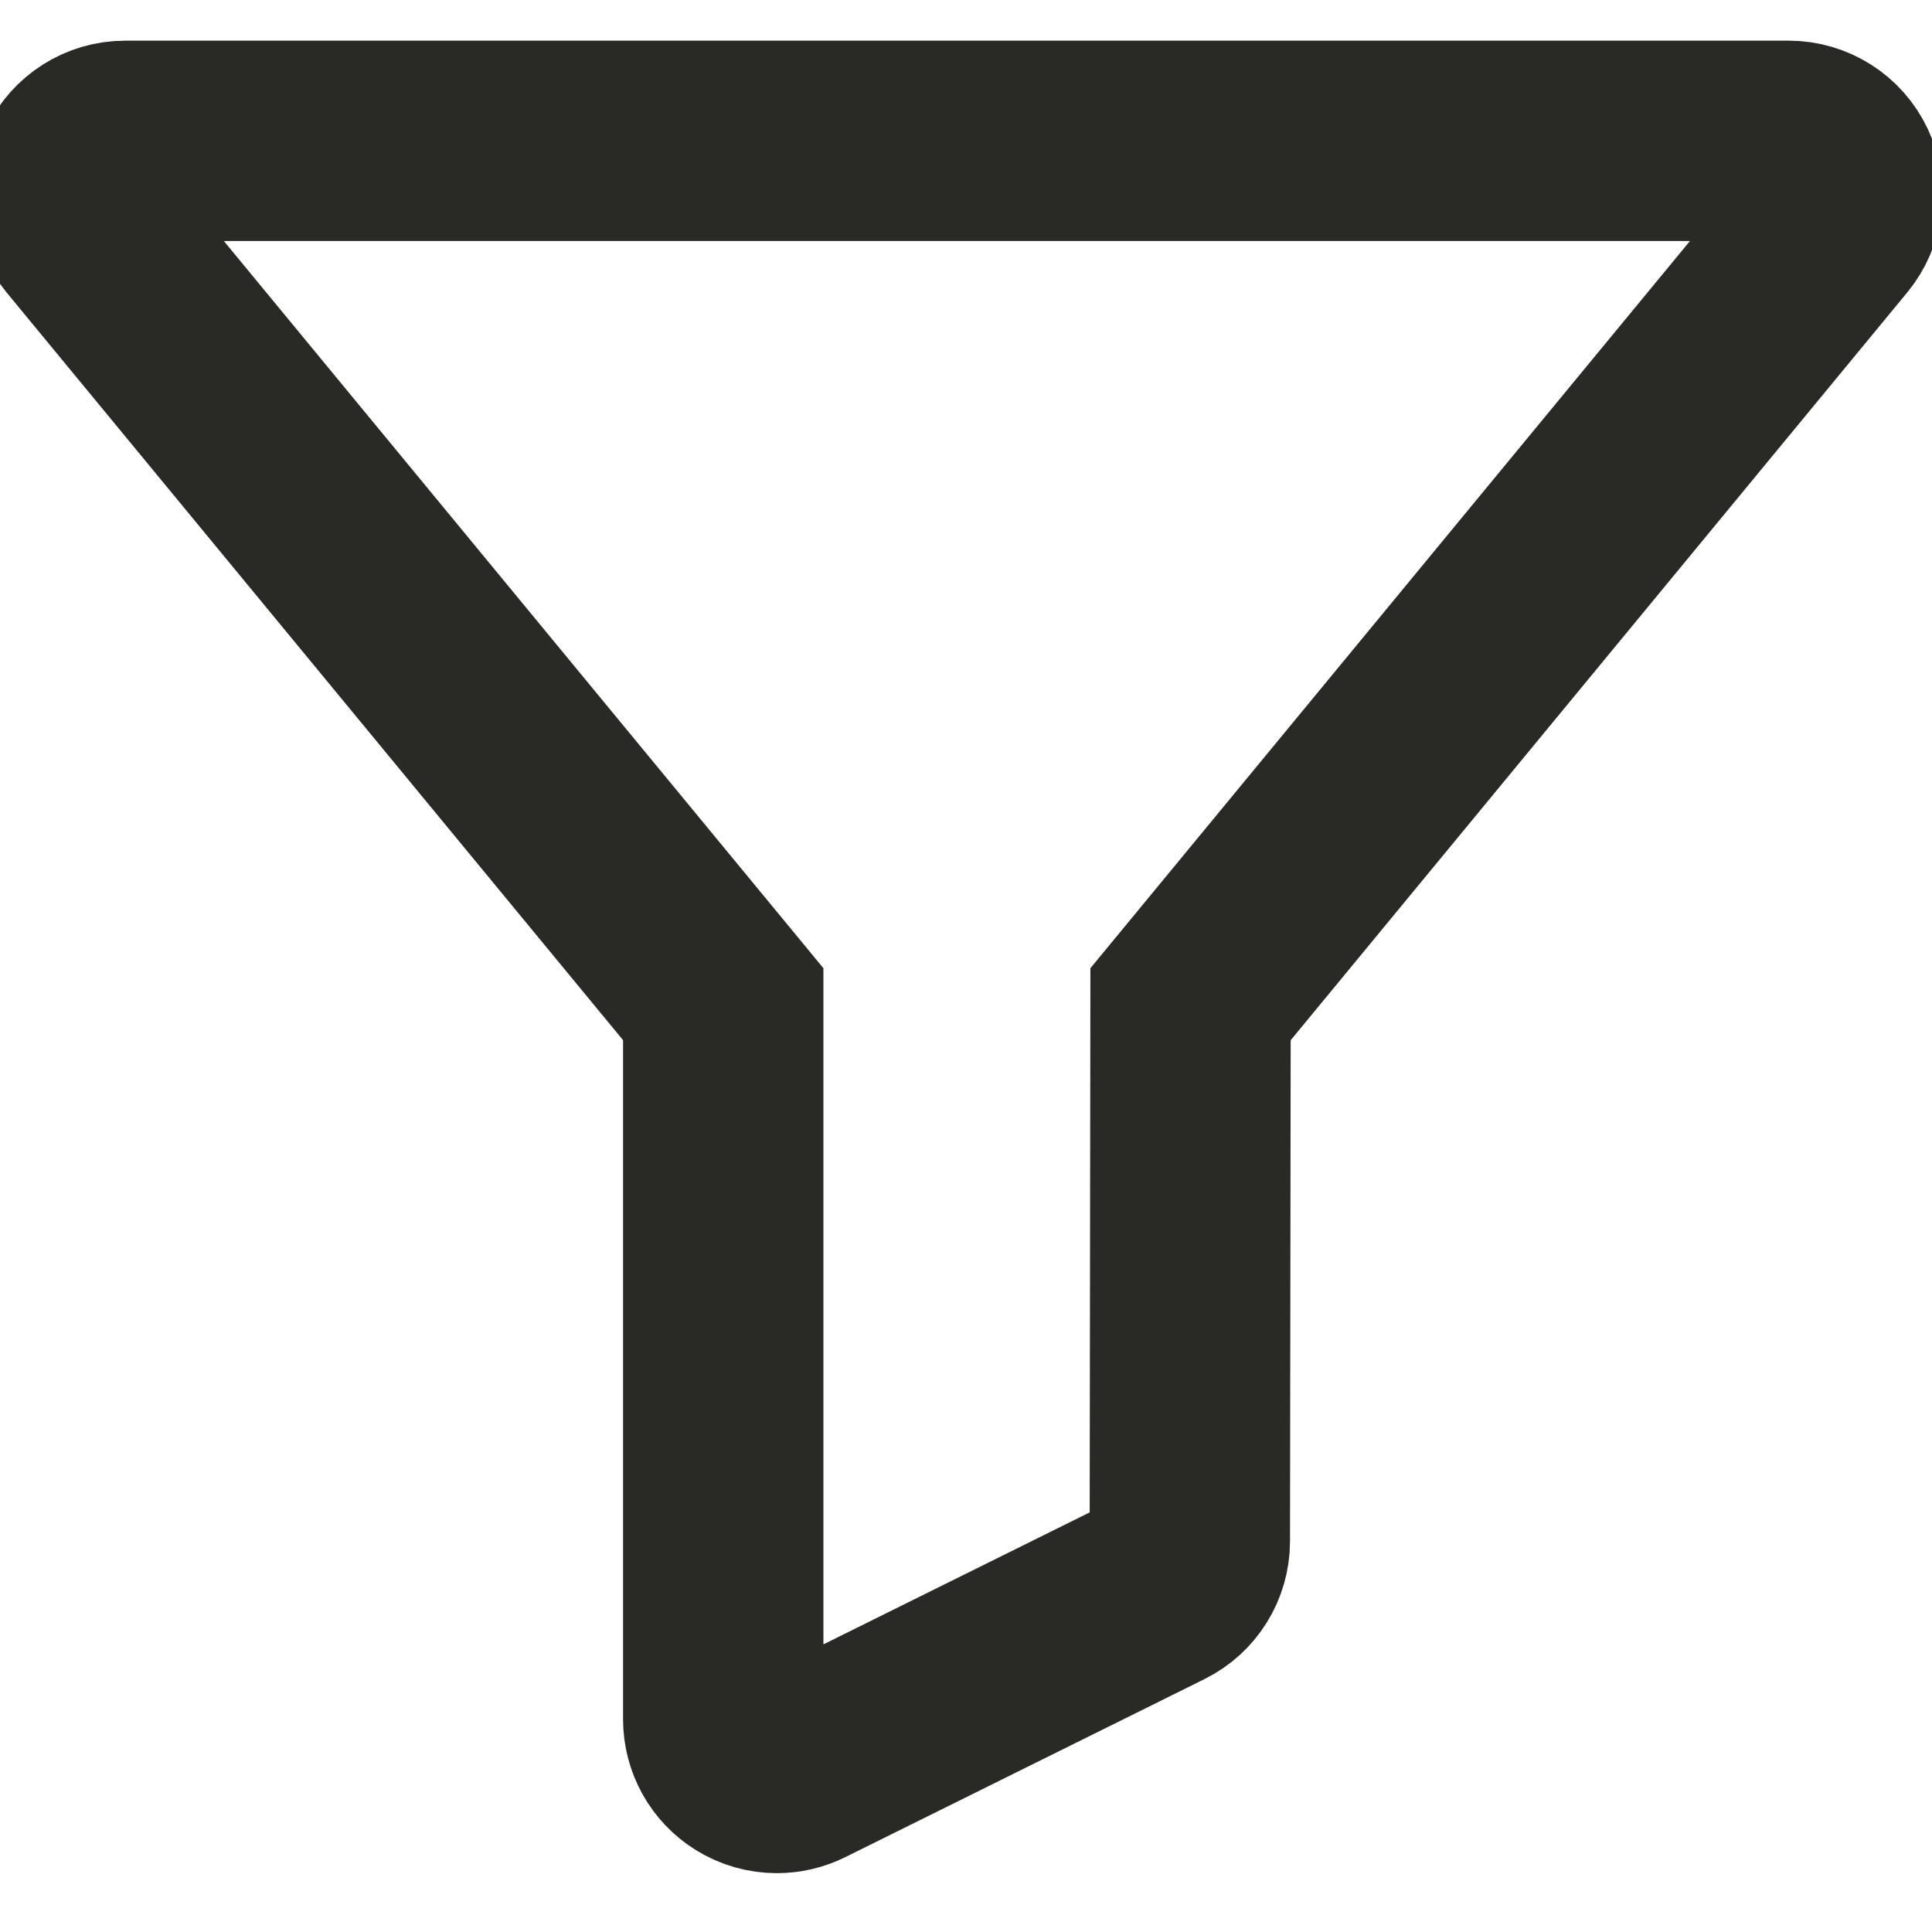
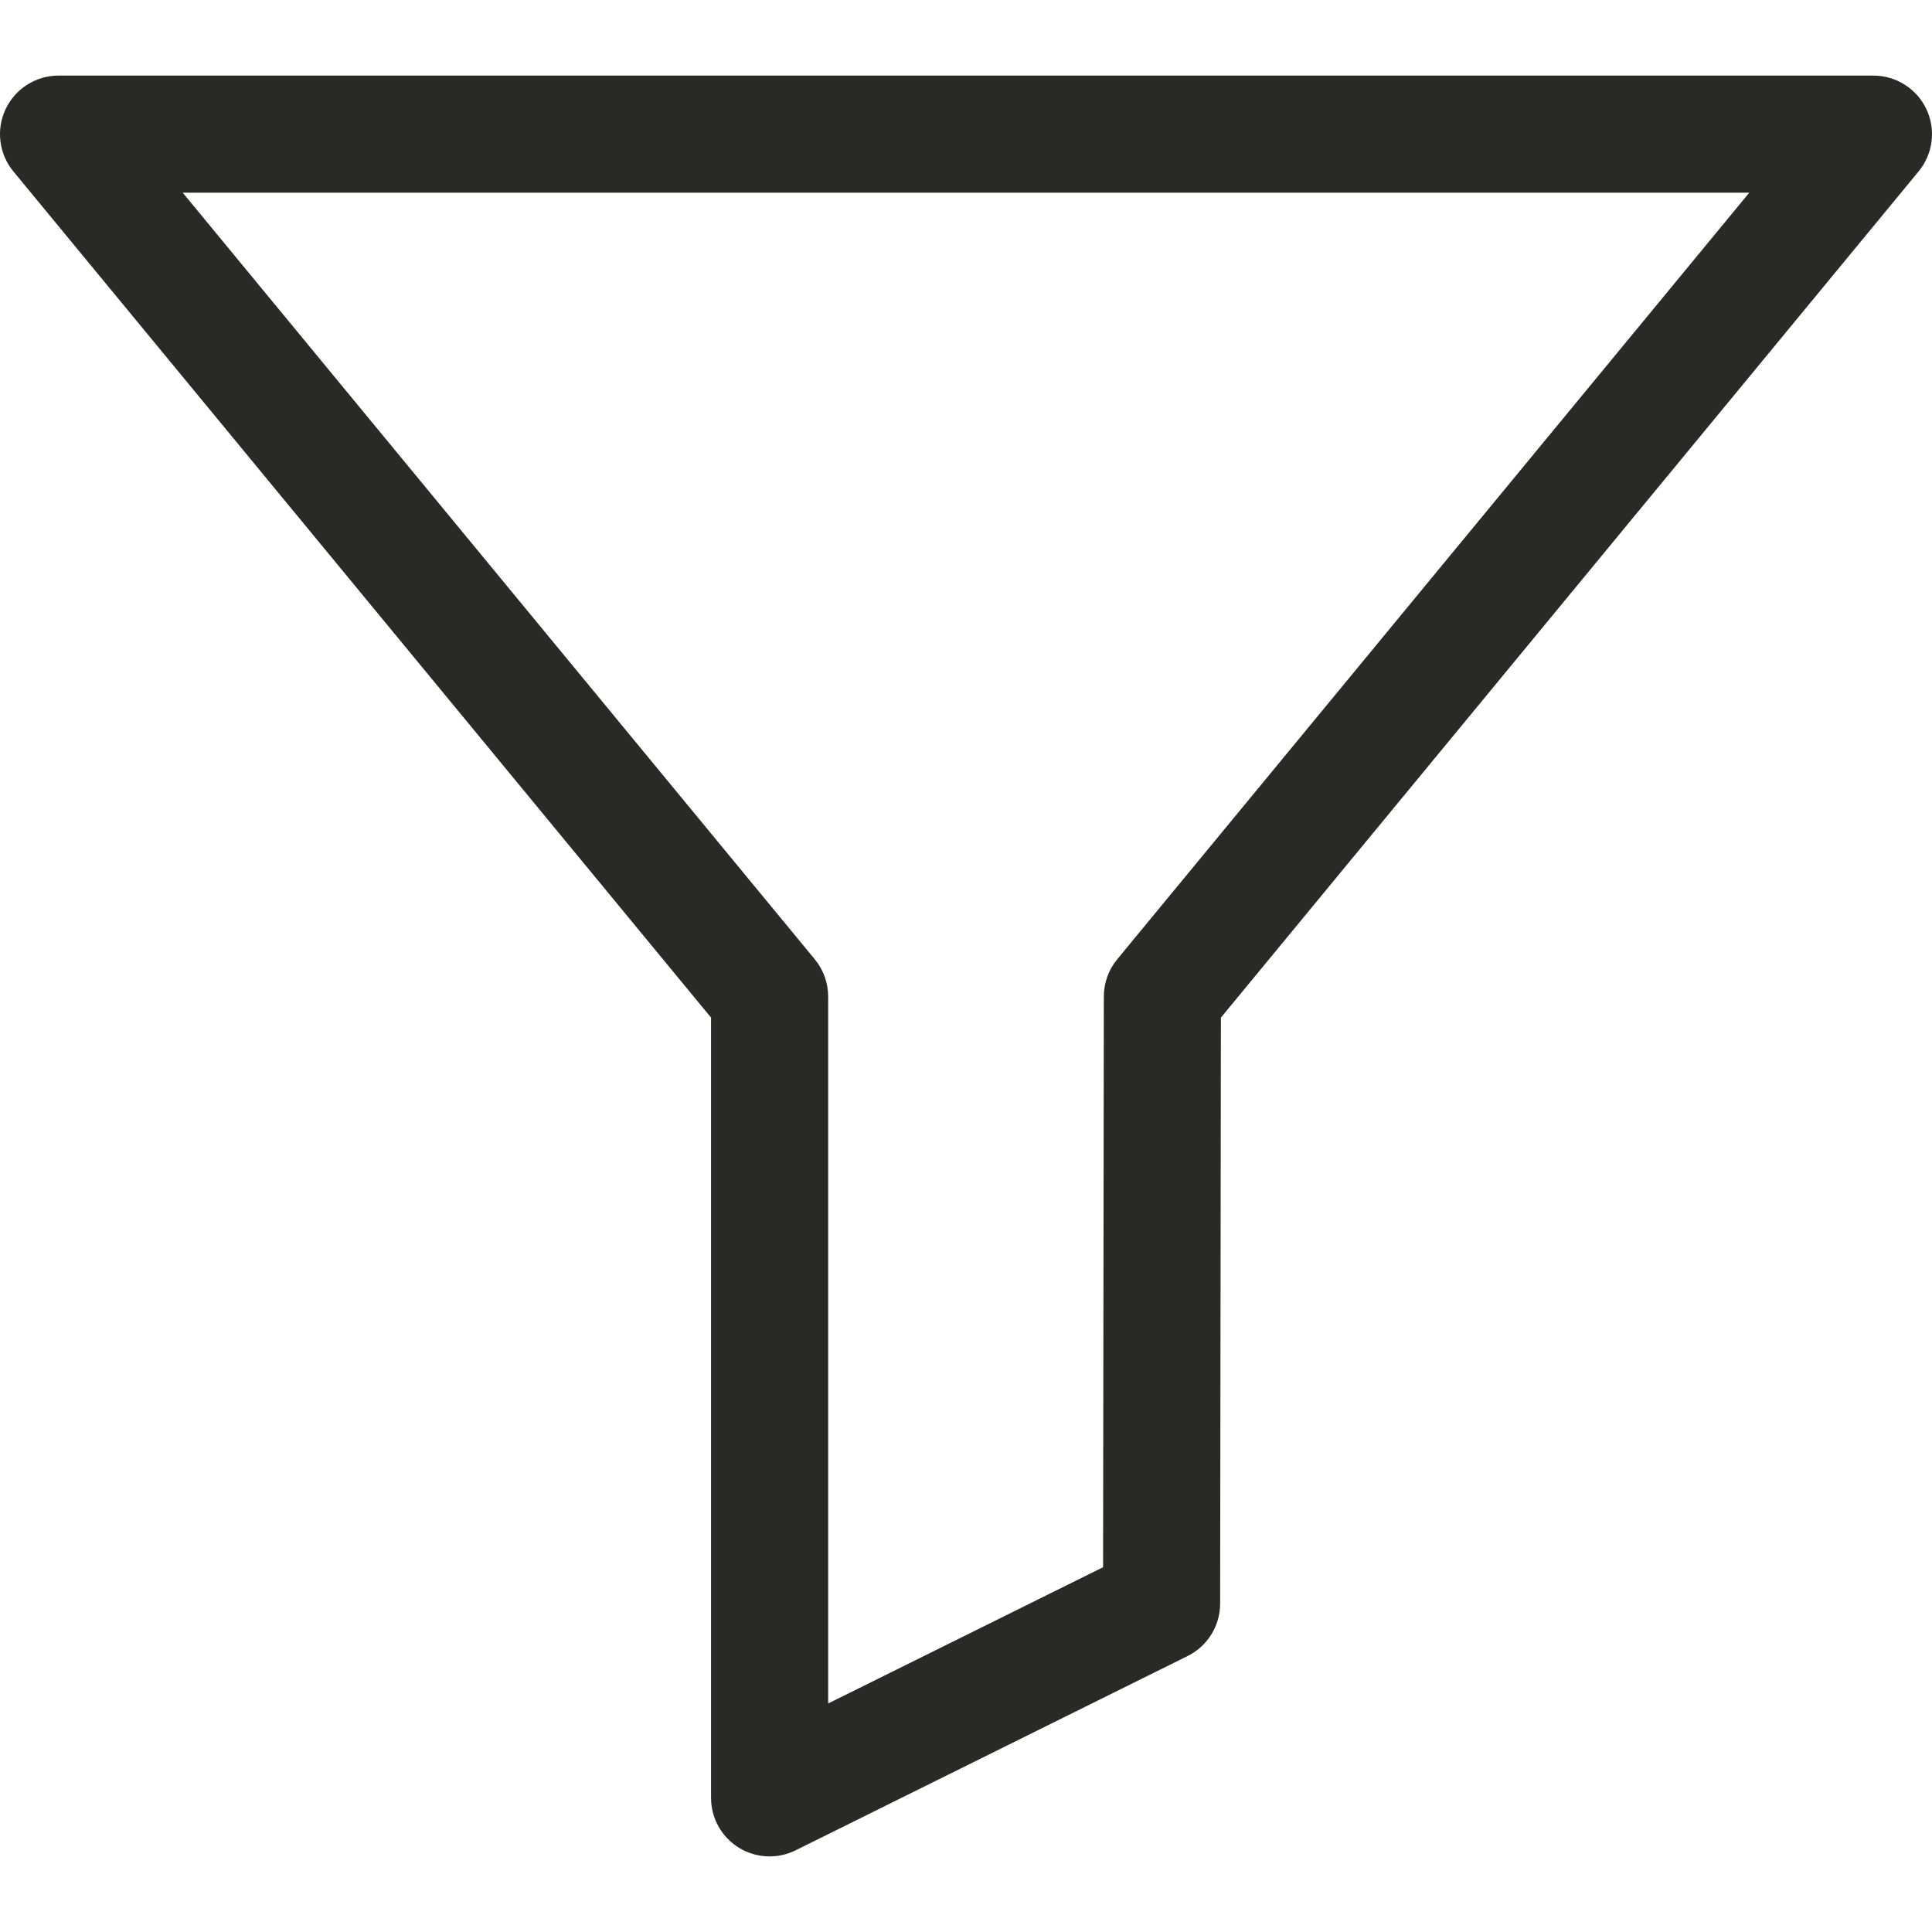
- <svg xmlns="http://www.w3.org/2000/svg" version="1.1" id="Capa_1" x="0px" y="0px" viewBox="-10 0 270 250" stroke="#292926" fill-opacity="0" width="75" height="75" stroke-width="28">
-   <path d="M246.744,13.984c-1.238-2.626-3.881-4.301-6.784-4.301H7.5c-2.903,0-5.545,1.675-6.784,4.301  c-1.238,2.626-0.85,5.73,0.997,7.97l89.361,108.384v99.94c0,2.595,1.341,5.005,3.545,6.373c1.208,0.749,2.579,1.127,3.955,1.127  c1.137,0,2.278-0.259,3.33-0.78l50.208-24.885c2.551-1.264,4.165-3.863,4.169-6.71l0.098-75.062l89.366-108.388  C247.593,19.714,247.982,16.609,246.744,13.984z M143.097,122.873c-1.105,1.34-1.711,3.023-1.713" />
+ <svg xmlns="http://www.w3.org/2000/svg" version="1.1" id="Capa_1" x="0px" y="0px" viewBox="0 0 247.46 247.46" style="enable-background:new 0 0 247.46 247.46;" xml:space="preserve" fill="#292926">
+   <path d="M246.744,13.984c-1.238-2.626-3.881-4.301-6.784-4.301H7.5c-2.903,0-5.545,1.675-6.784,4.301  c-1.238,2.626-0.85,5.73,0.997,7.97l89.361,108.384v99.94c0,2.595,1.341,5.005,3.545,6.373c1.208,0.749,2.579,1.127,3.955,1.127  c1.137,0,2.278-0.259,3.33-0.78l50.208-24.885c2.551-1.264,4.165-3.863,4.169-6.71l0.098-75.062l89.366-108.388  C247.593,19.714,247.982,16.609,246.744,13.984z M143.097,122.873c-1.105,1.34-1.711,3.023-1.713,4.761l-0.096,73.103  l-35.213,17.453v-90.546c0-1.741-0.605-3.428-1.713-4.771L23.404,24.682h200.651L143.097,122.873z" />
+   <g>
+ </g>
+   <g>
+ </g>
+   <g>
+ </g>
+   <g>
+ </g>
+   <g>
+ </g>
+   <g>
+ </g>
+   <g>
+ </g>
+   <g>
+ </g>
+   <g>
+ </g>
+   <g>
+ </g>
+   <g>
+ </g>
+   <g>
+ </g>
+   <g>
+ </g>
+   <g>
+ </g>
+   <g>
+ </g>
</svg>
